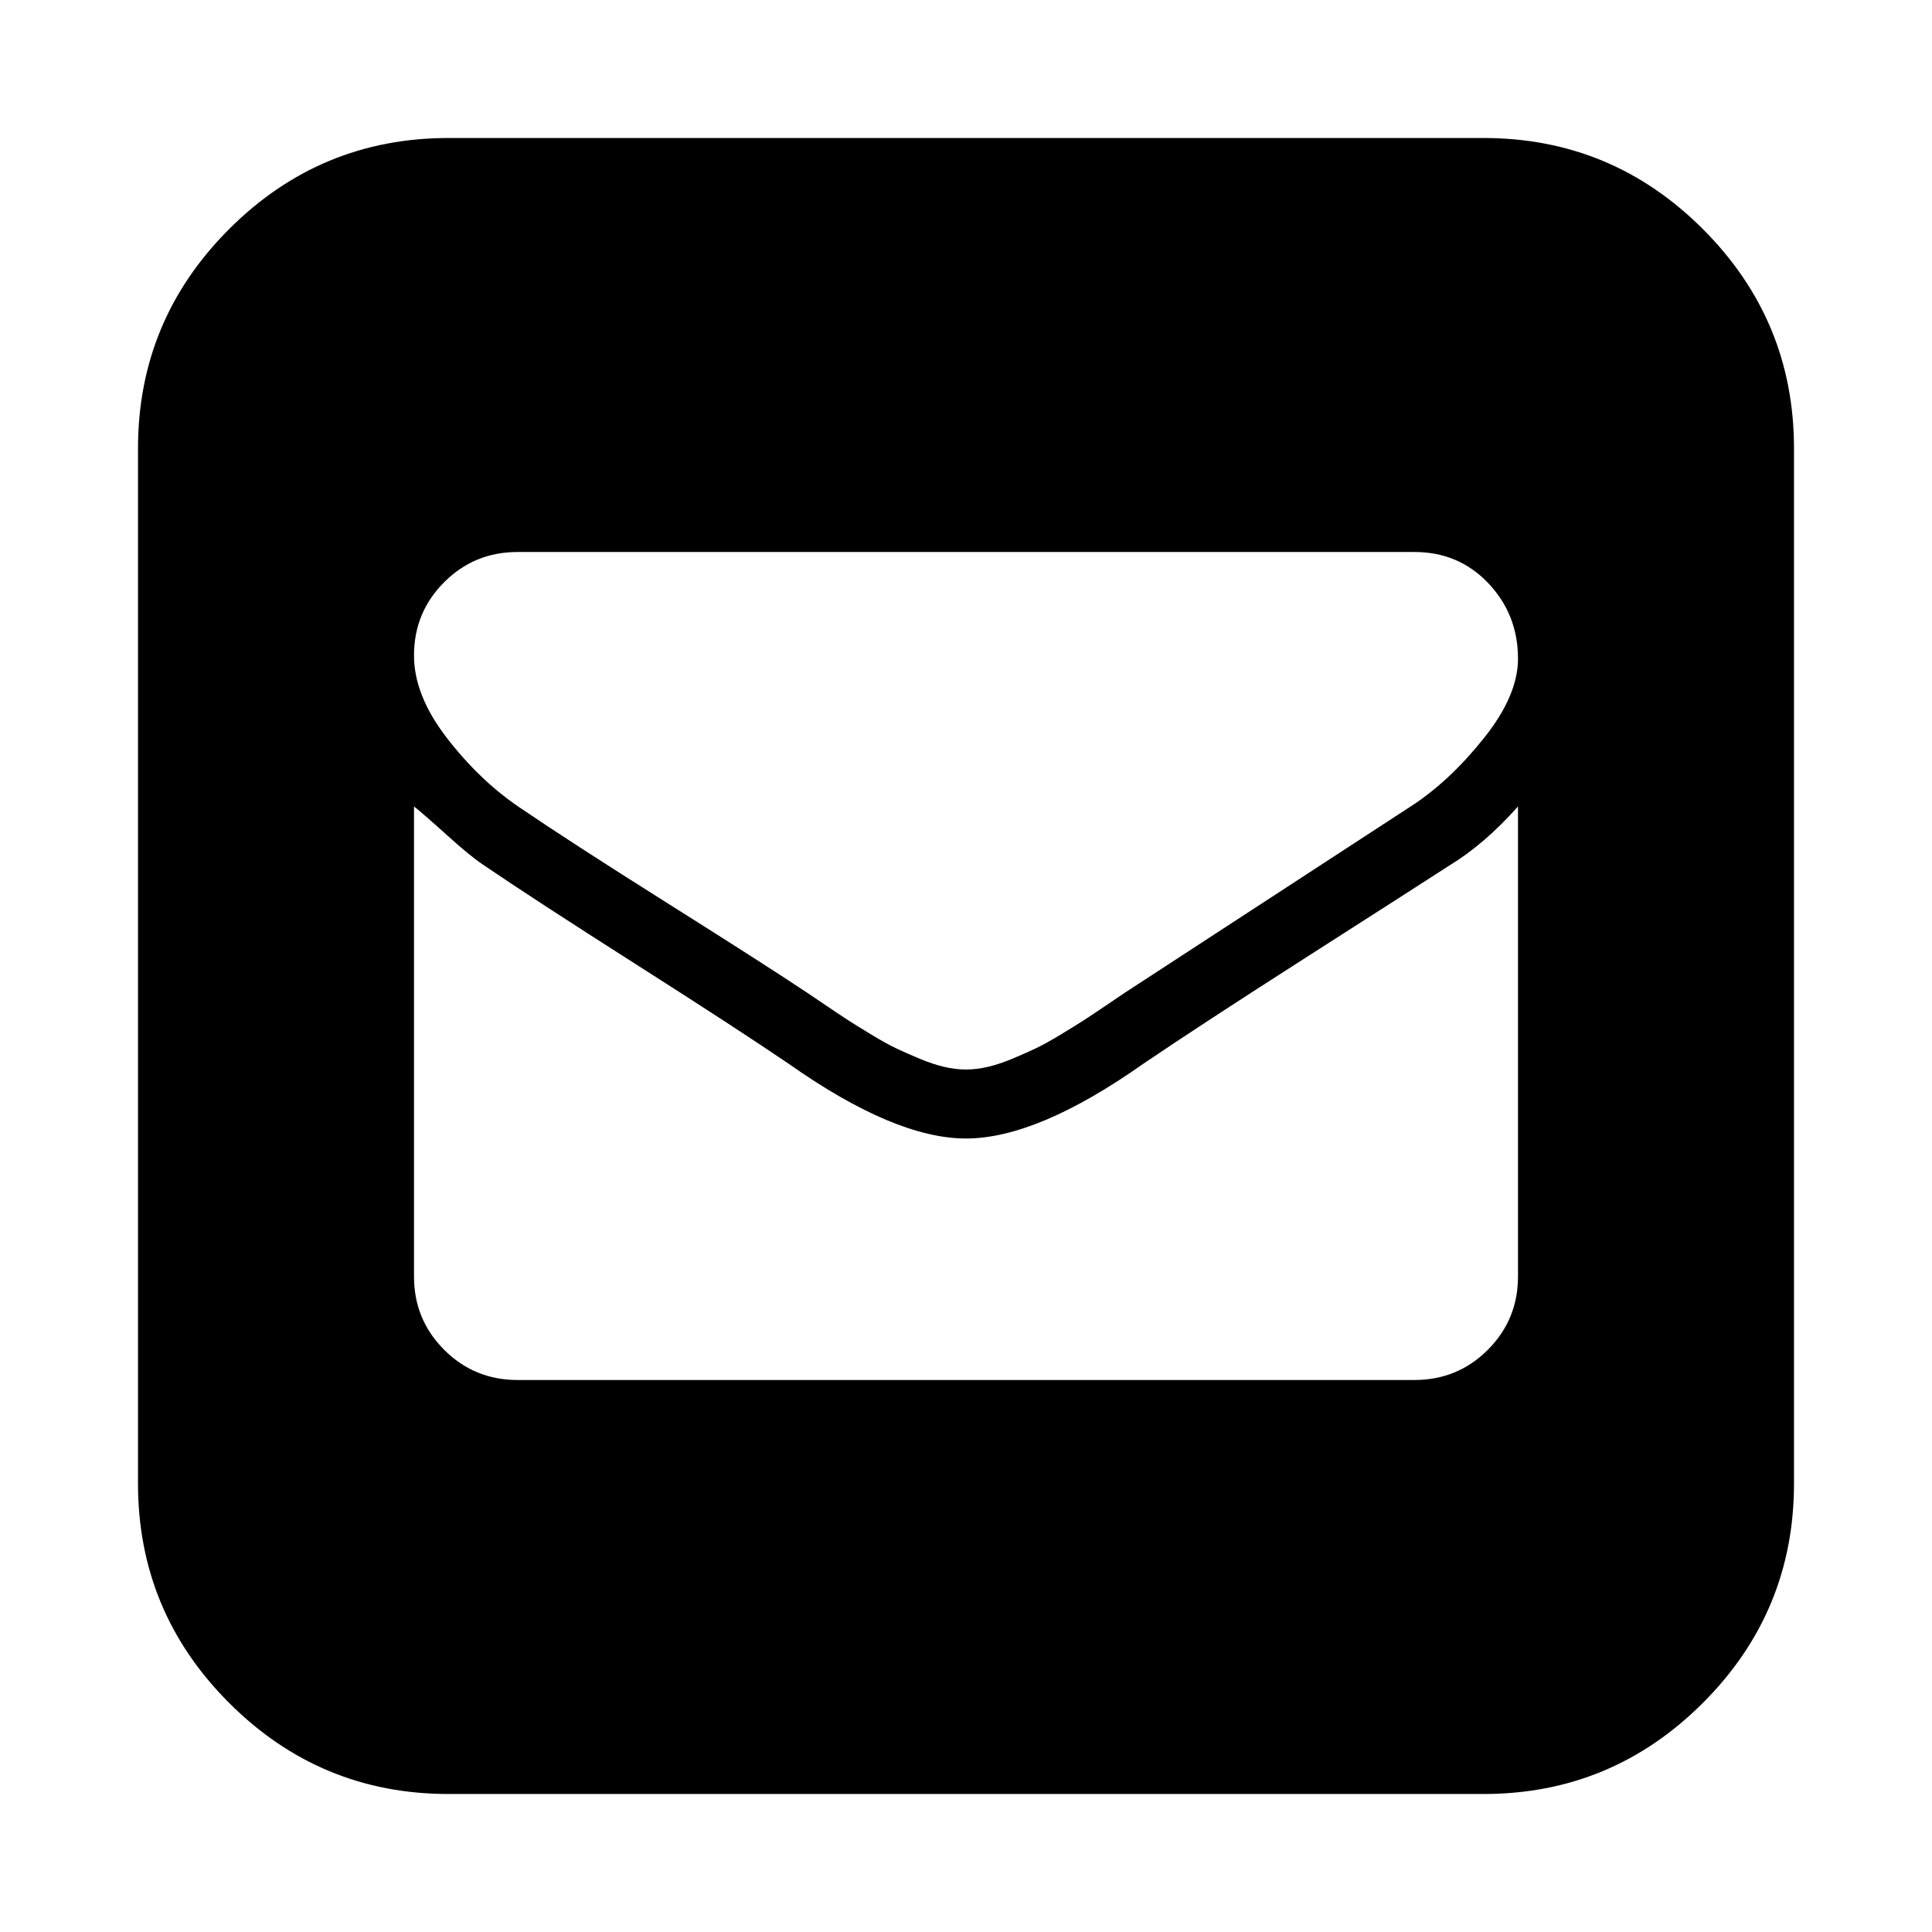
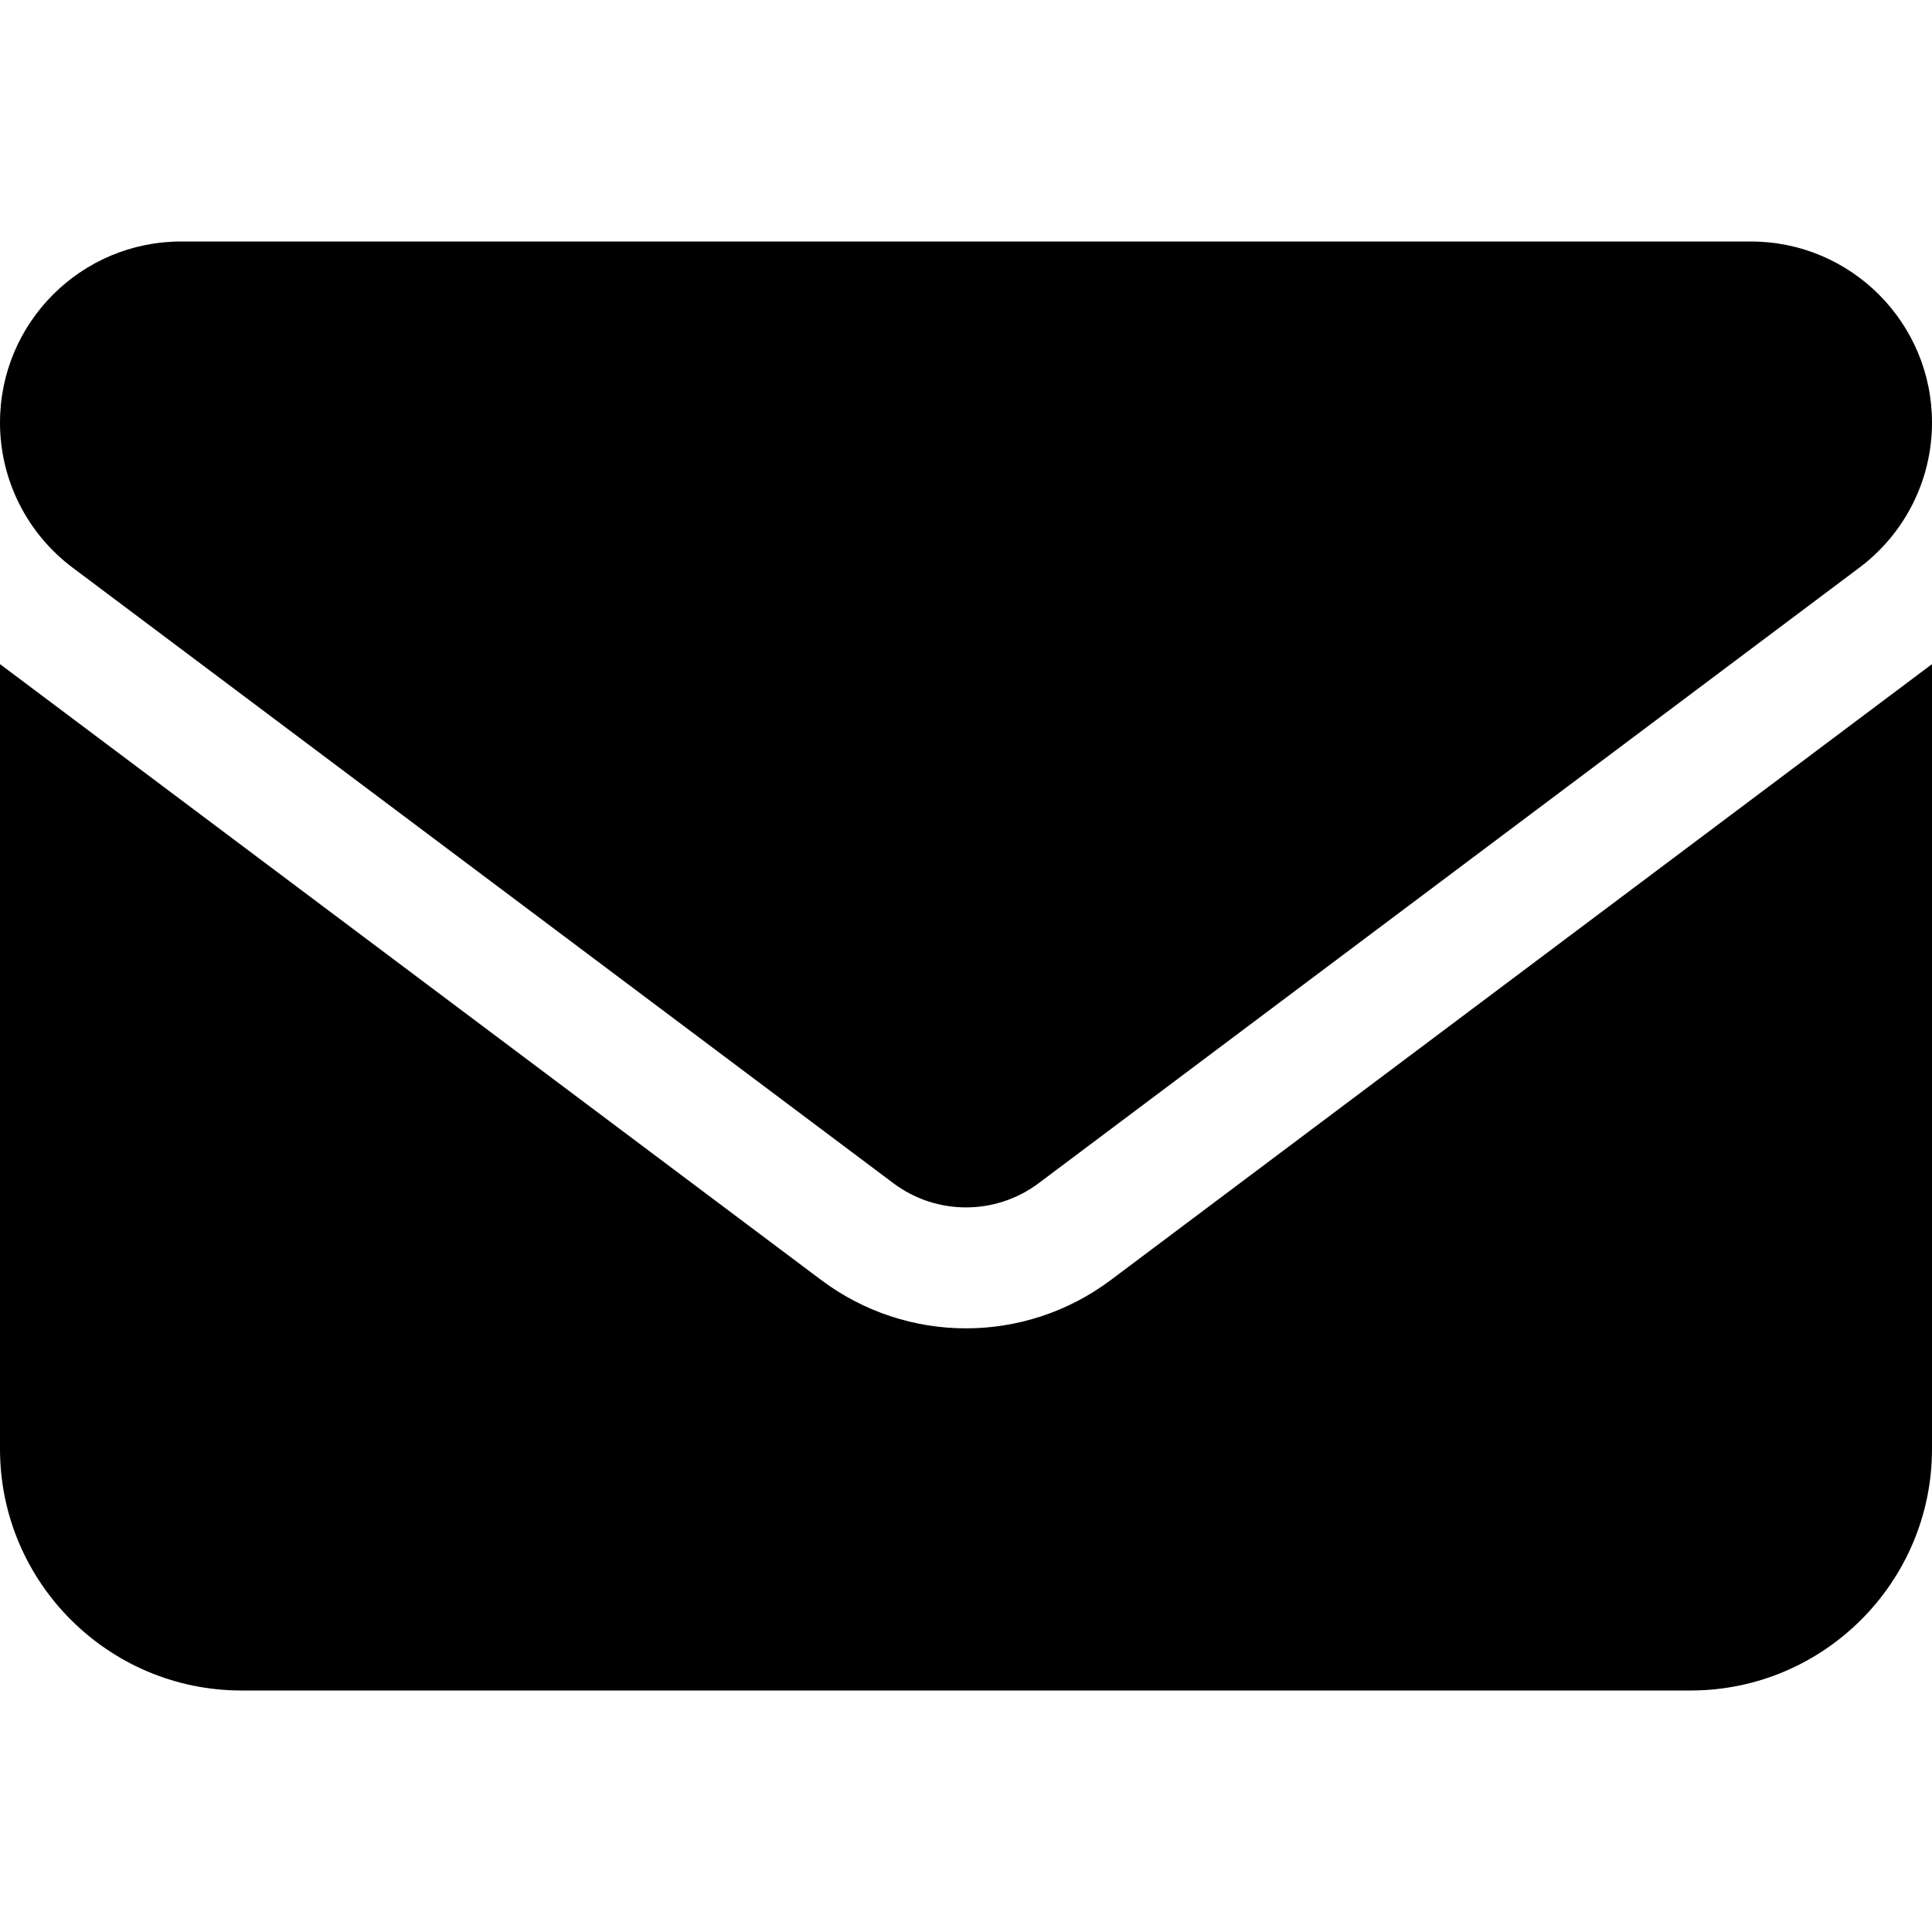
- <svg xmlns="http://www.w3.org/2000/svg" width="1792" height="1792" viewBox="0 0 1792 1792">
-   <path d="M1376 128q119 0 203.5 84.5T1664 416v960q0 119-84.5 203.5T1376 1664H416q-119 0-203.5-84.5T128 1376V416q0-119 84.5-203.5T416 128h960zm32 1056V748q-31 35-64 55-34 22-132.5 85T1060 987q-98 69-164 69t-164-69q-47-32-142-92.5T448 802q-12-8-33-27t-31-27v436q0 40 28 68t68 28h832q40 0 68-28t28-68zm0-573q0-41-27.5-70t-68.5-29H480q-40 0-68 28t-28 68q0 37 30.5 76.5T482 749q47 32 137.5 89T749 921q3 2 17 11.5t21 14 21 13 23.5 13T853 982t22.5 7.5T896 992t20.5-2.5T939 982t21.5-9.5 23.5-13 21-13 21-14 17-11.5l267-174q35-23 66.5-62.5T1408 611z" />
+ <svg xmlns="http://www.w3.org/2000/svg" viewBox="0 0 512 512">
+   <path d="m48 64c-26.5 0-48 21.5-48 48 0 15.1 7.1 29.3 19.2 38.4l217.6 163.2c11.4 8.5 27 8.5 38.4 0l217.6-163.2c12.1-9.1 19.2-23.3 19.2-38.4 0-26.5-21.5-48-48-48zm-48 112v208c0 35.3 28.7 64 64 64h384c35.3 0 64-28.7 64-64v-208l-217.6 163.2c-22.8 17.1-54 17.1-76.8 0z" />
</svg>
